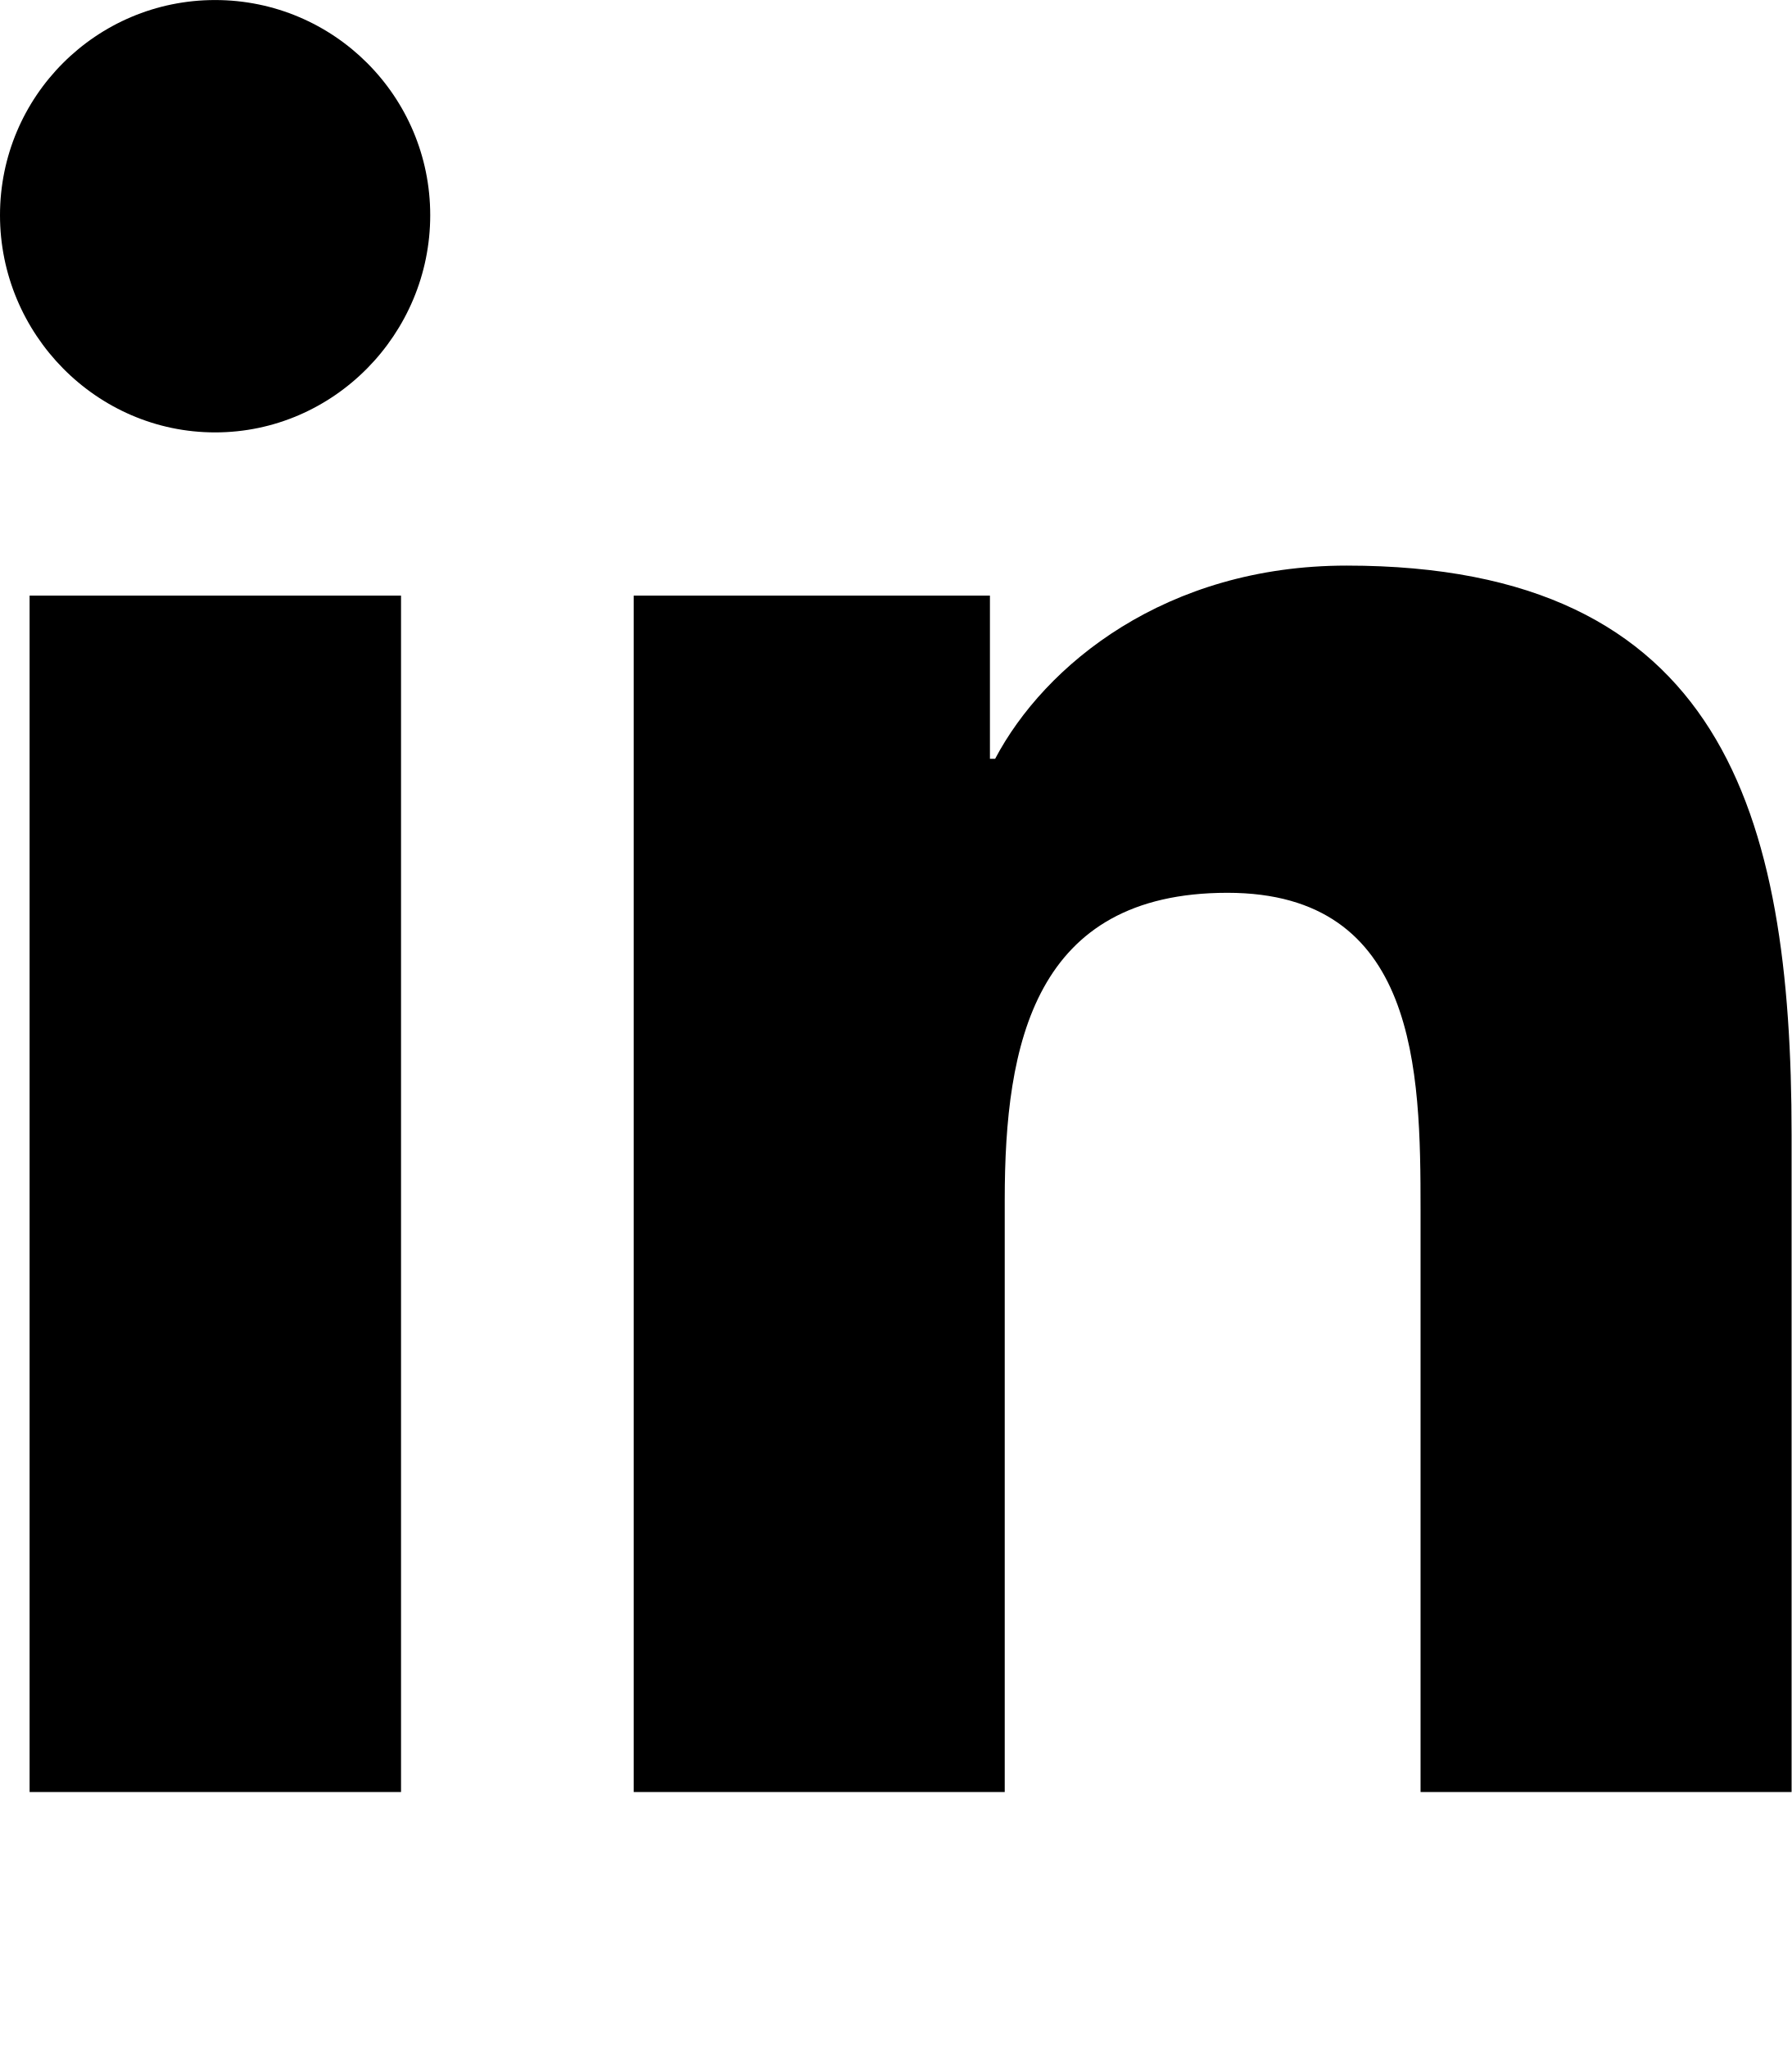
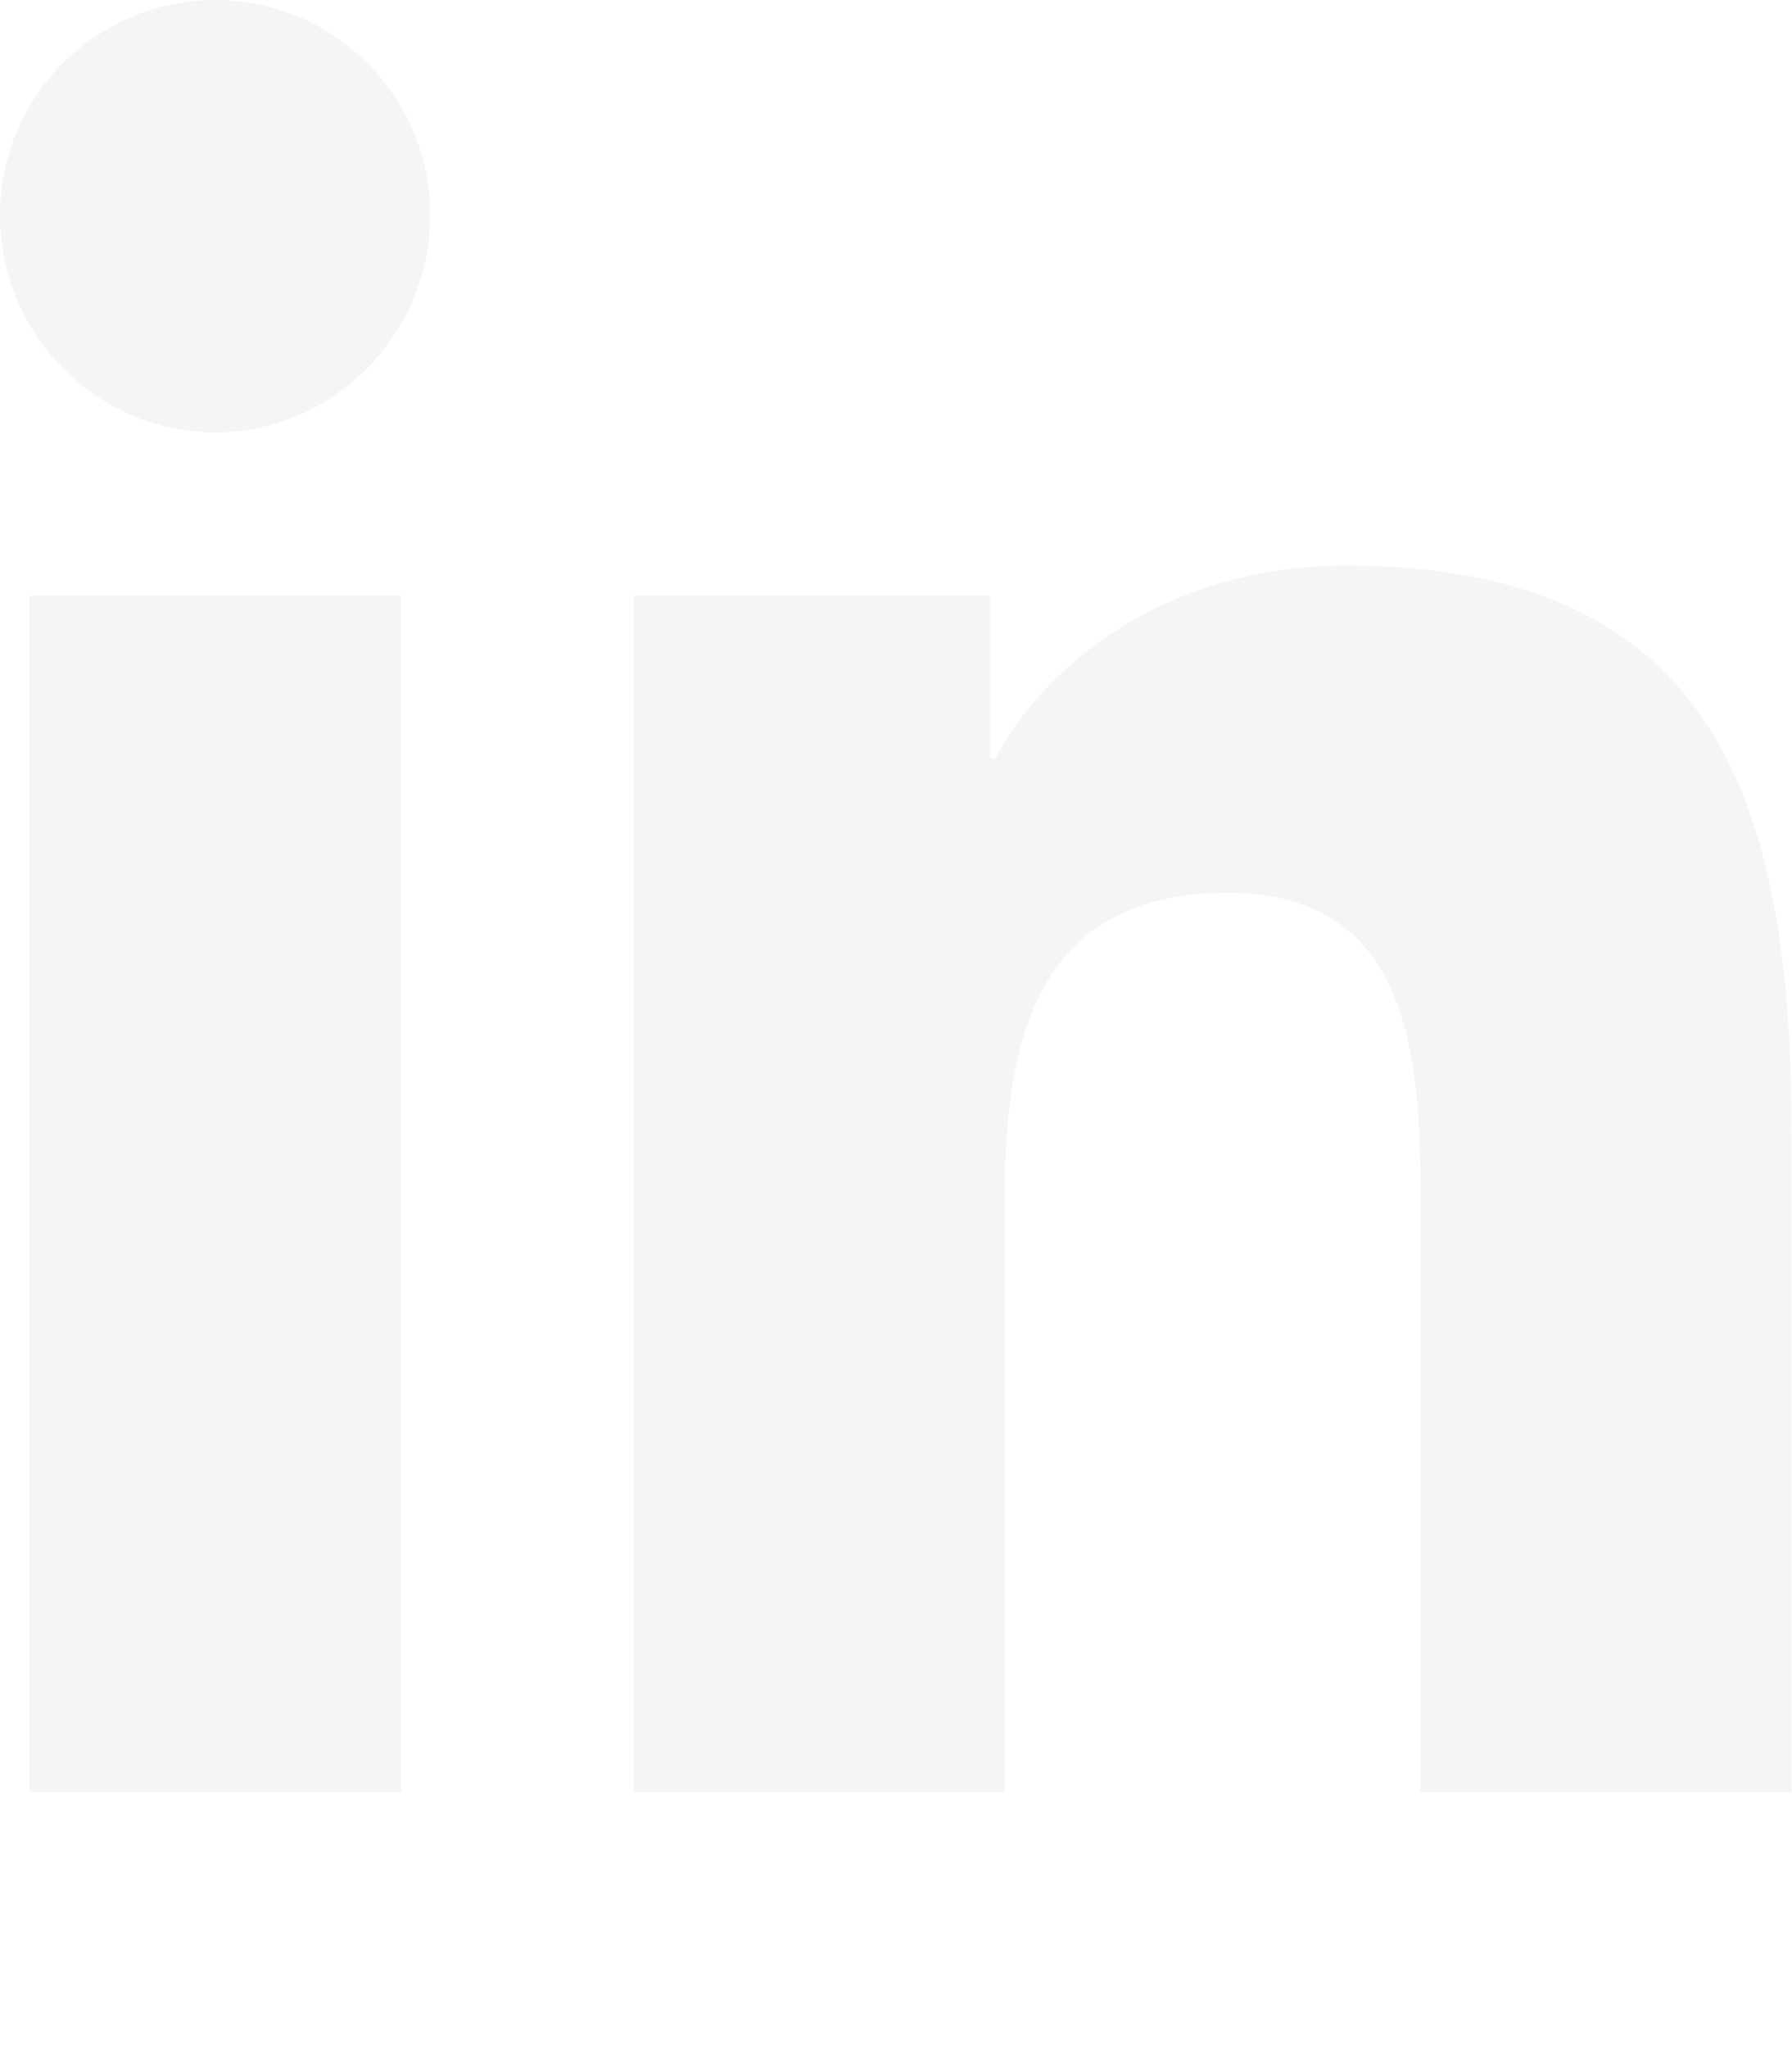
<svg xmlns="http://www.w3.org/2000/svg" aria-hidden="true" focusable="false" data-prefix="fab" data-icon="linkedin-in" class="svg-inline--fa fa-linkedin-in fa-w-14" role="img" viewBox="0 0 448 512">
-   <path fill="currentColor" d="M100.28 448H7.4V148.9h92.88zM53.79 108.1C24.09 108.1 0 83.5 0 53.8a53.79 53.79 0 0 1 107.58 0c0 29.7-24.1 54.3-53.79 54.3zM447.9 448h-92.68V302.4c0-34.7-.7-79.2-48.29-79.2-48.29 0-55.69 37.7-55.69 76.7V448h-92.78V148.9h89.08v40.8h1.3c12.4-23.5 42.69-48.3 87.88-48.3 94 0 111.28 61.9 111.28 142.3V448z" />
+   <path fill="#f5f5f5" d="M100.28 448H7.4V148.9h92.88zM53.79 108.1C24.09 108.1 0 83.5 0 53.8a53.79 53.79 0 0 1 107.58 0c0 29.7-24.1 54.3-53.79 54.3zM447.9 448h-92.68V302.4c0-34.7-.7-79.2-48.29-79.2-48.29 0-55.69 37.7-55.69 76.7V448h-92.78V148.9h89.08v40.8h1.3c12.4-23.5 42.69-48.3 87.88-48.3 94 0 111.28 61.9 111.28 142.3V448z" />
</svg>
